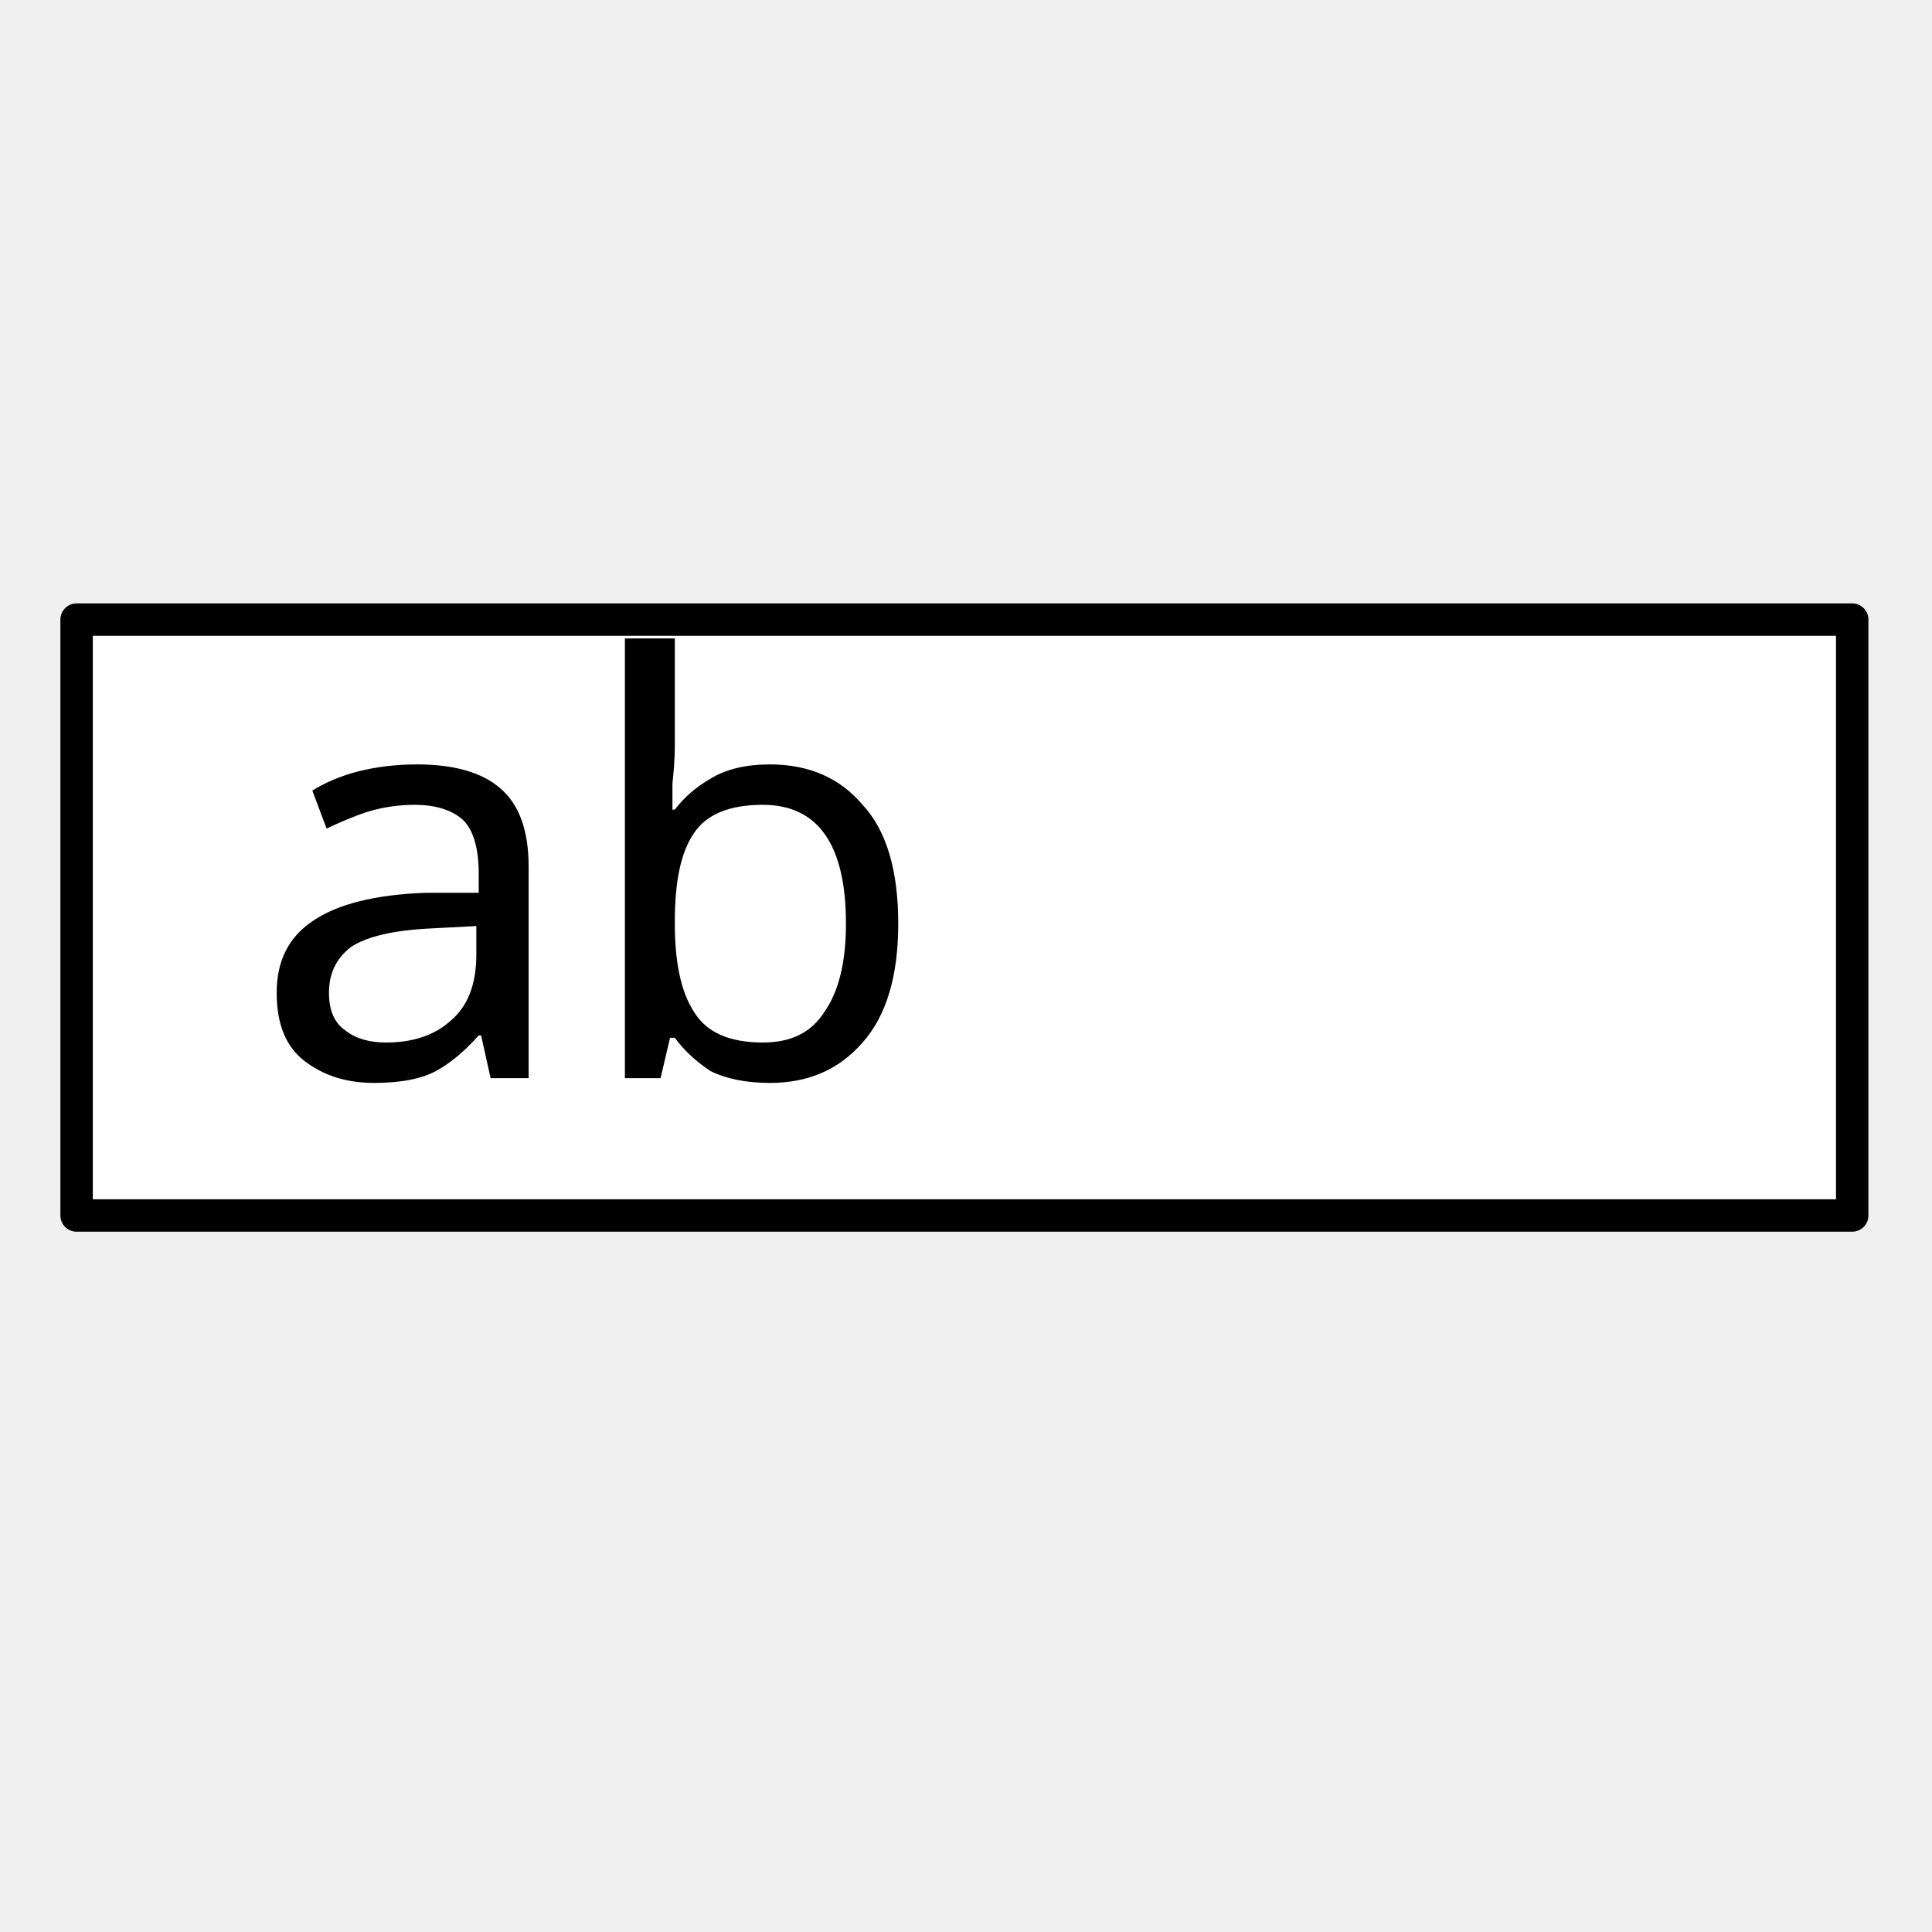
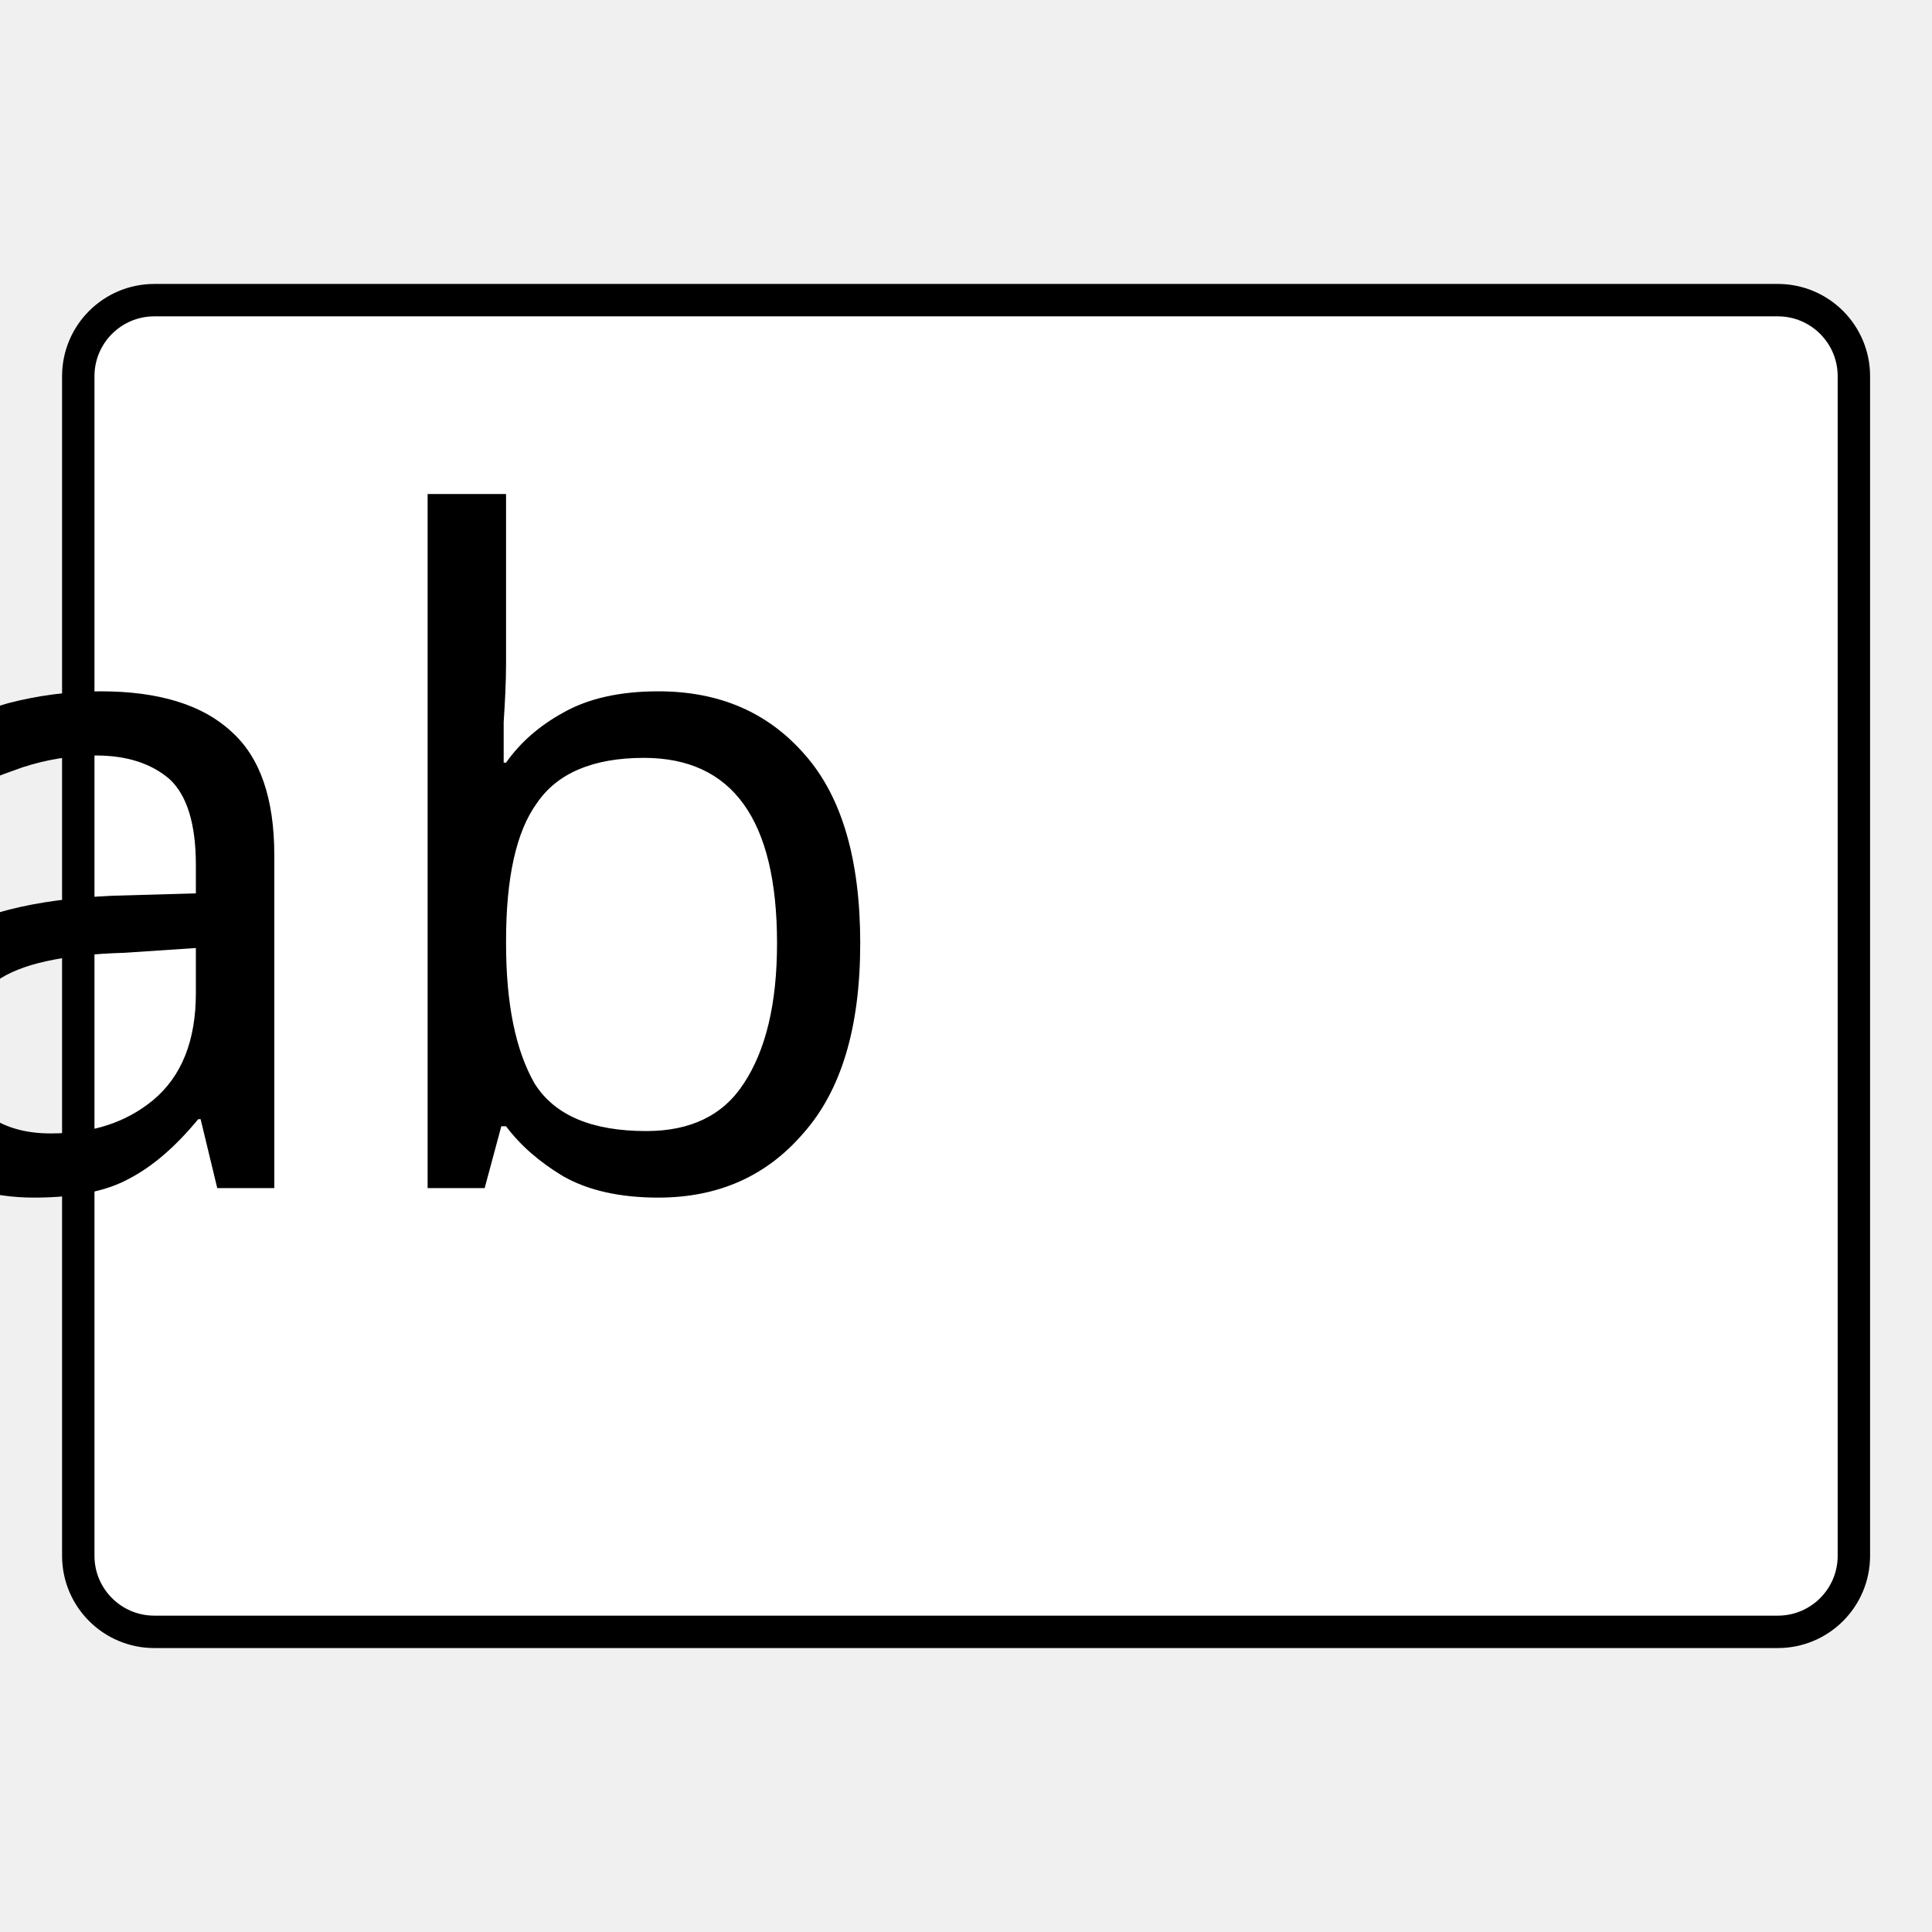
<svg xmlns="http://www.w3.org/2000/svg" width="128" height="128" viewBox="0 0 12.7 12.7" version="1.1" id="svg1">
  <defs id="defs1">
    <rect x="209.436" y="334.502" width="291.821" height="75.437" id="rect2" />
  </defs>
  <g id="layer1" transform="translate(-39.8375,-79.19)">
-     <rect style="fill:#fff;fill-rule:evenodd;stroke:#000000;stroke-width:0.213;stroke-linecap:round;stroke-linejoin:round;stroke-miterlimit:11.4;stroke-dasharray:none;paint-order:normal" id="rect1" width="11.672" height="3.917" x="40.341" y="83.263" />
-     <text xml:space="preserve" style="font-size:3.8px;font-family:Calibri;-inkscape-font-specification:Calibri;text-align:center;text-anchor:middle;vector-effect:non-scaling-stroke;fill:#000000;fill-rule:evenodd;stroke:none;stroke-width:0.028;stroke-linecap:round;stroke-linejoin:round;stroke-miterlimit:11.4;stroke-dasharray:none;paint-order:normal" x="46.191" y="86.276" id="text5">
-       <tspan id="tspanLetters" x="46.191" y="86.276">ab</tspan>
+     <rect style="fill:#fff;fill-rule:evenodd;stroke:#000000;stroke-width:0.213;stroke-linecap:round;stroke-linejoin:round;stroke-miterlimit:11.4;stroke-dasharray:none;paint-order:normal" id="rect1" width="11.672" height="8.754" x="40.352" y="81.163" rx="0.5" ry="0.5" />
+     <text xml:space="preserve" style="font-size:6px;font-family:Calibri;-inkscape-font-specification:Calibri;text-align:center;text-anchor:middle;vector-effect:non-scaling-stroke;fill:#000000;fill-rule:evenodd;stroke:none;stroke-width:0.028;stroke-linecap:round;stroke-linejoin:round;stroke-miterlimit:11.4;stroke-dasharray:none;paint-order:normal" x="46.191" y="87" id="text5">
+       <tspan id="tspanLetters" x="46.191" y="87">ab</tspan>
    </text>
-     <circle id="dot1" cx="48.0" cy="86.276" r="0.25" fill="#000" opacity="0">
+     <circle id="dot1" cx="48.0" cy="87" r="0.25" fill="#000" opacity="0">
      <animate attributeName="opacity" values="0;1;0" dur="1s" begin="0s" repeatCount="indefinite" />
    </circle>
-     <circle id="dot2" cx="49.0" cy="86.276" r="0.25" fill="#000" opacity="0">
+     <circle id="dot2" cx="49.0" cy="87" r="0.25" fill="#000" opacity="0">
      <animate attributeName="opacity" values="0;1;0" dur="1s" begin="0.2s" repeatCount="indefinite" />
    </circle>
-     <circle id="dot3" cx="50.0" cy="86.276" r="0.25" fill="#000" opacity="0">
+     <circle id="dot3" cx="50.0" cy="87" r="0.25" fill="#000" opacity="0">
      <animate attributeName="opacity" values="0;1;0" dur="1s" begin="0.4s" repeatCount="indefinite" />
    </circle>
  </g>
</svg>
